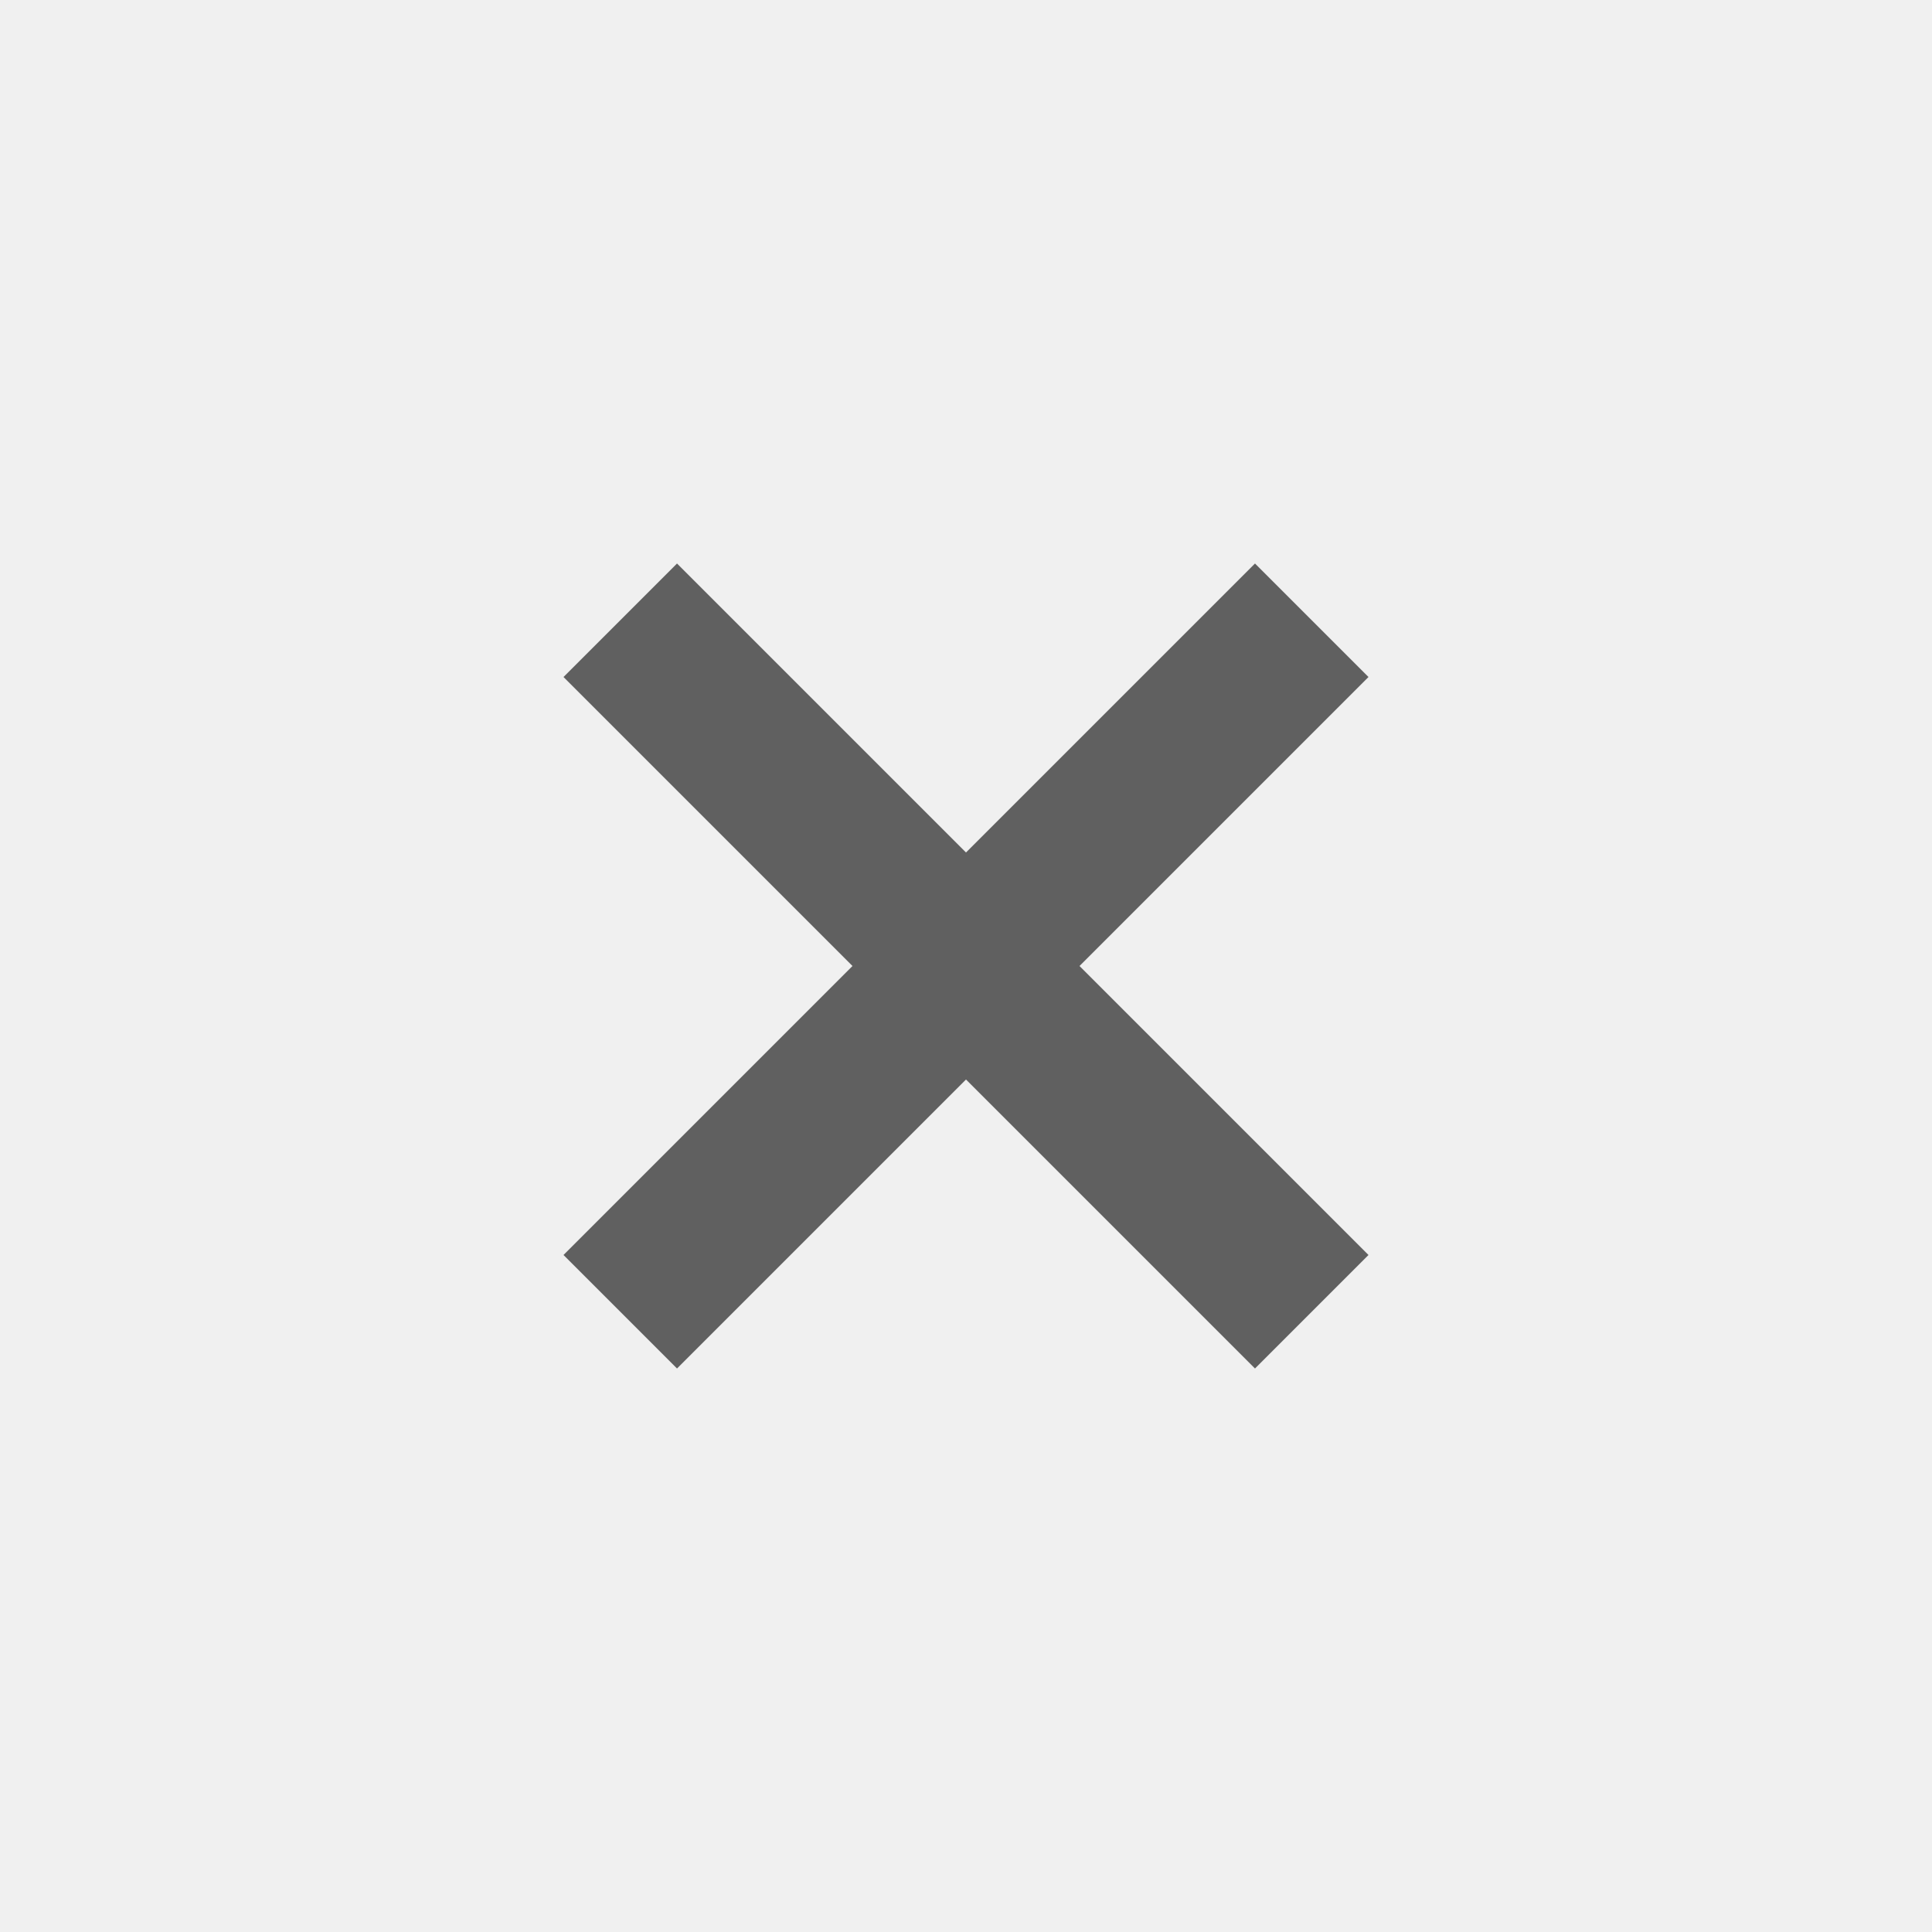
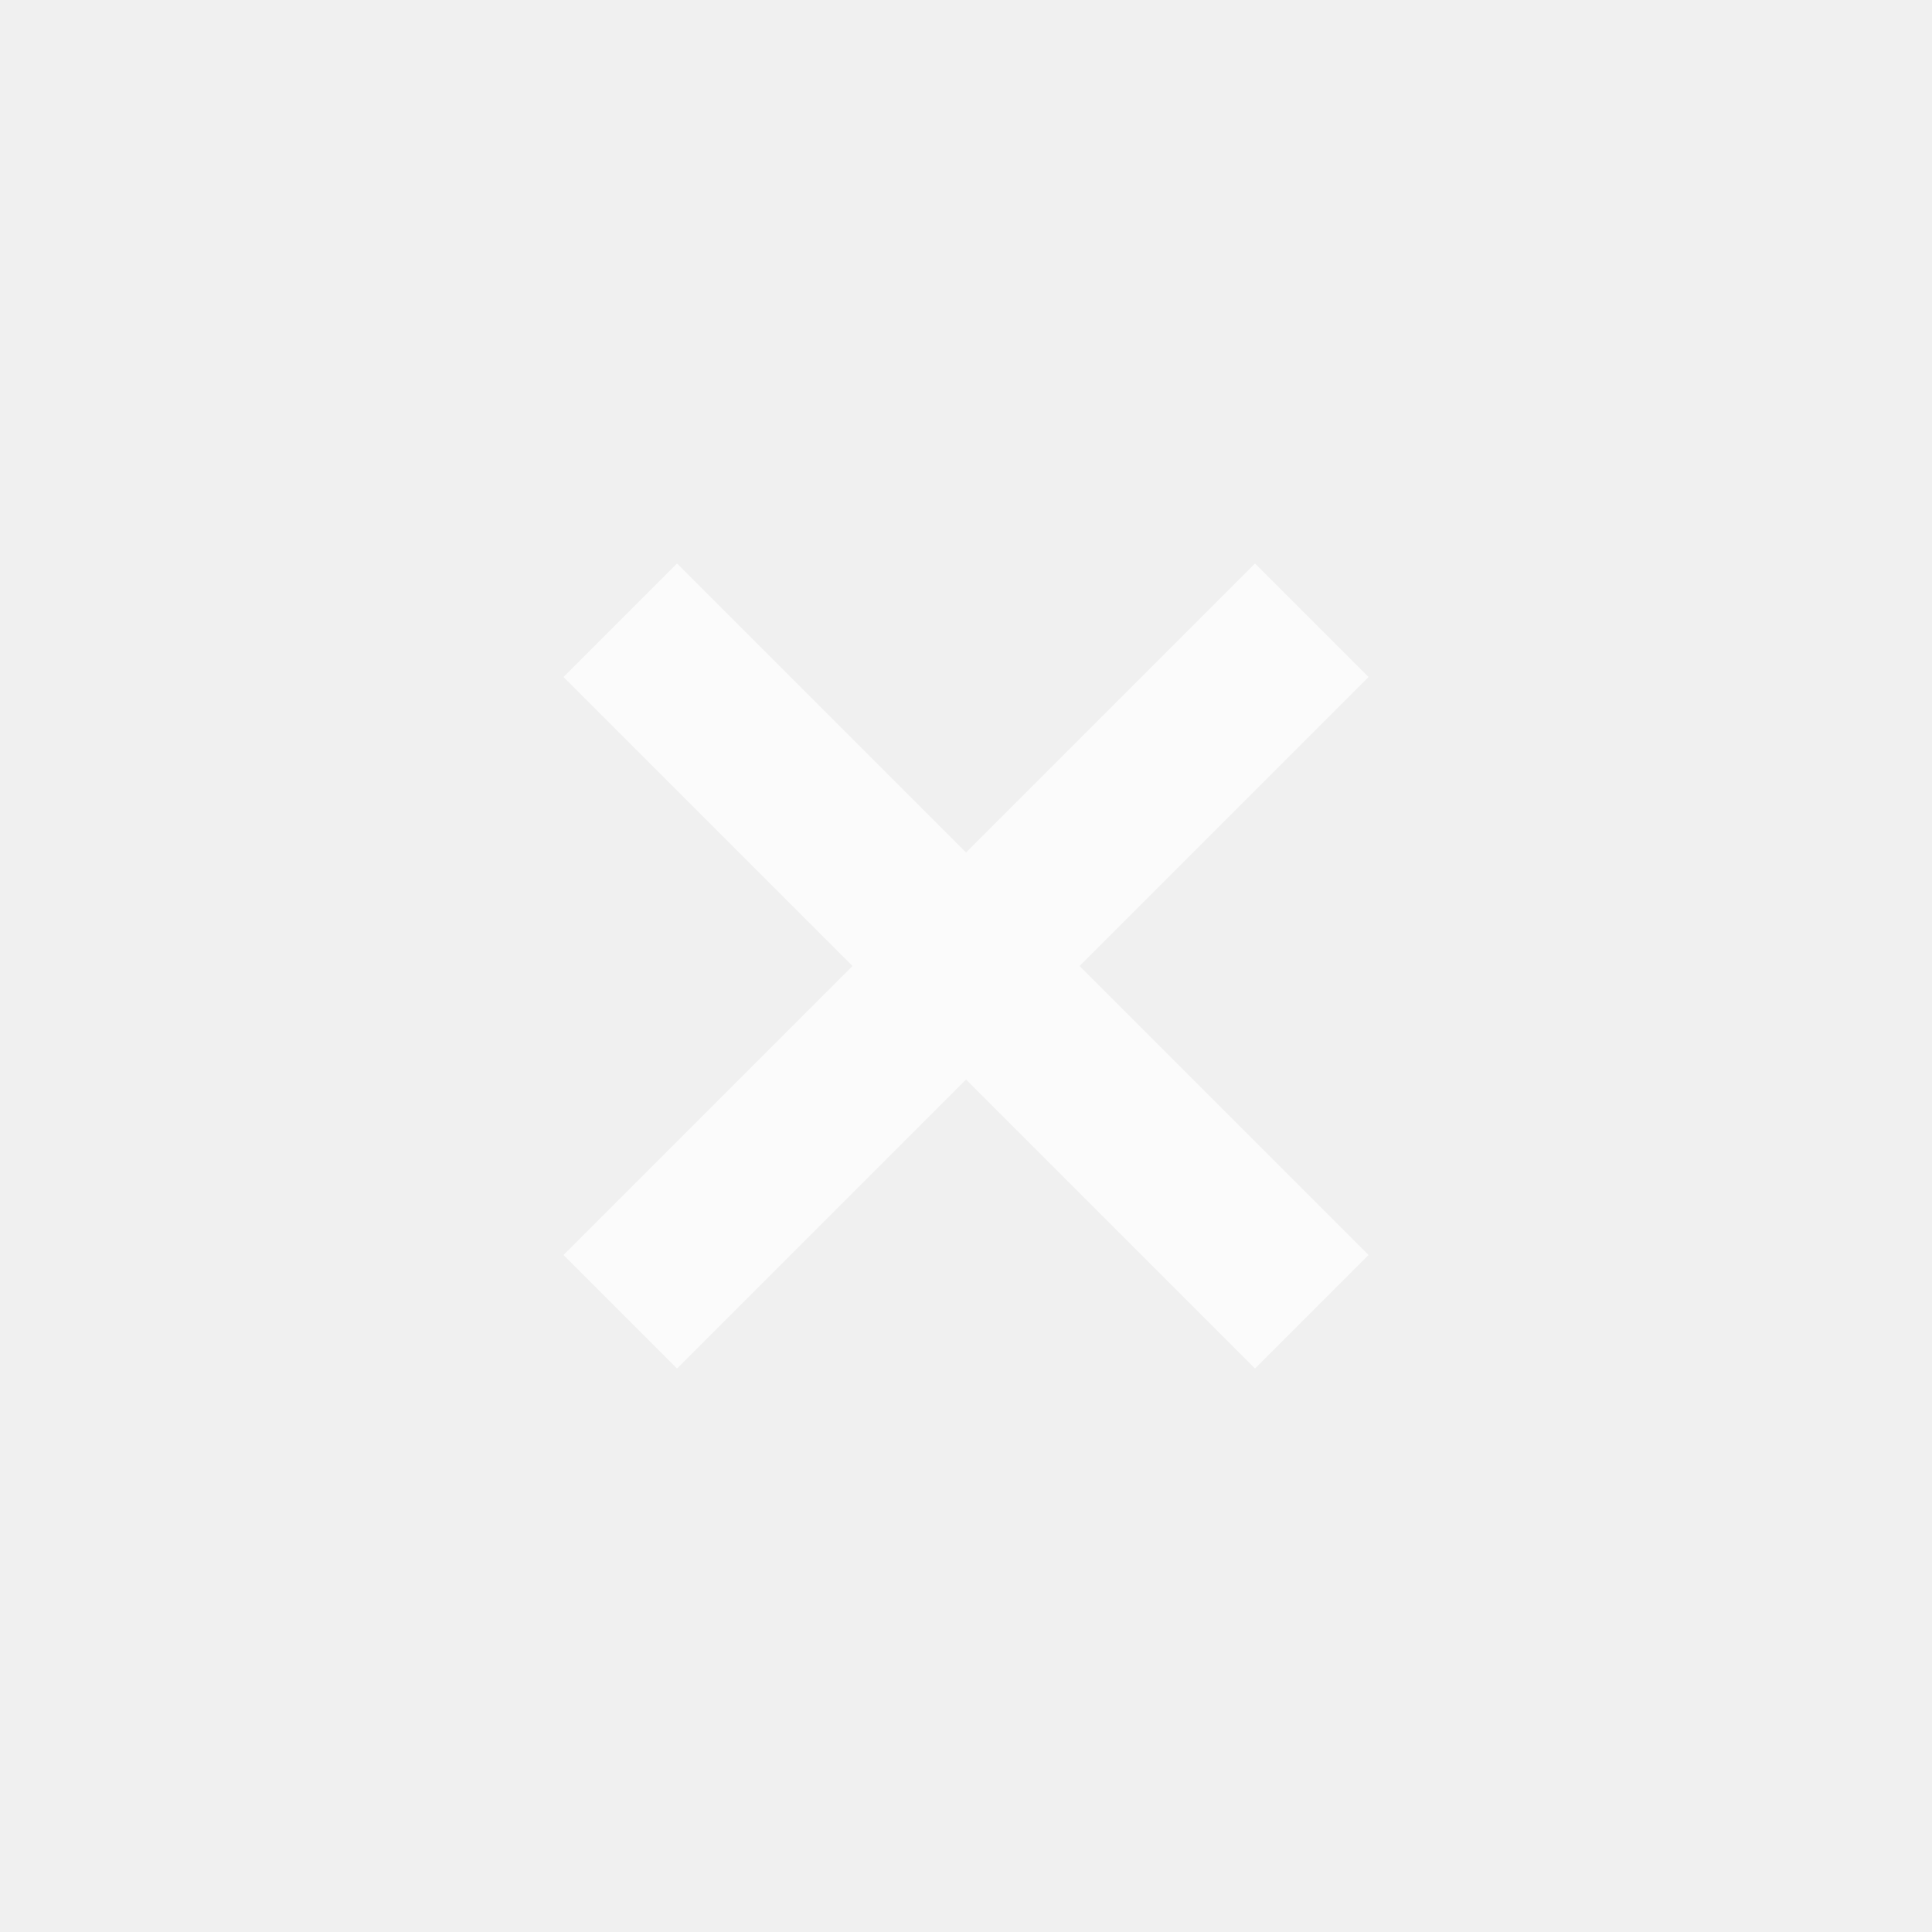
- <svg xmlns="http://www.w3.org/2000/svg" width="24" height="24" viewBox="0 0 24 24" fill="#000000" fill-opacity="0.8" opacity="0.75">
+ <svg xmlns="http://www.w3.org/2000/svg" width="24" height="24" viewBox="0 0 24 24" fill="#FFFFFF" opacity="0.75">
  <path d="M 17,8.41 15.59,7 12,10.59 8.41,7 7,8.41 10.59,12 7,15.59 8.41,17 12,13.41 15.59,17 17,15.59 13.41,12 Z" />
</svg>
